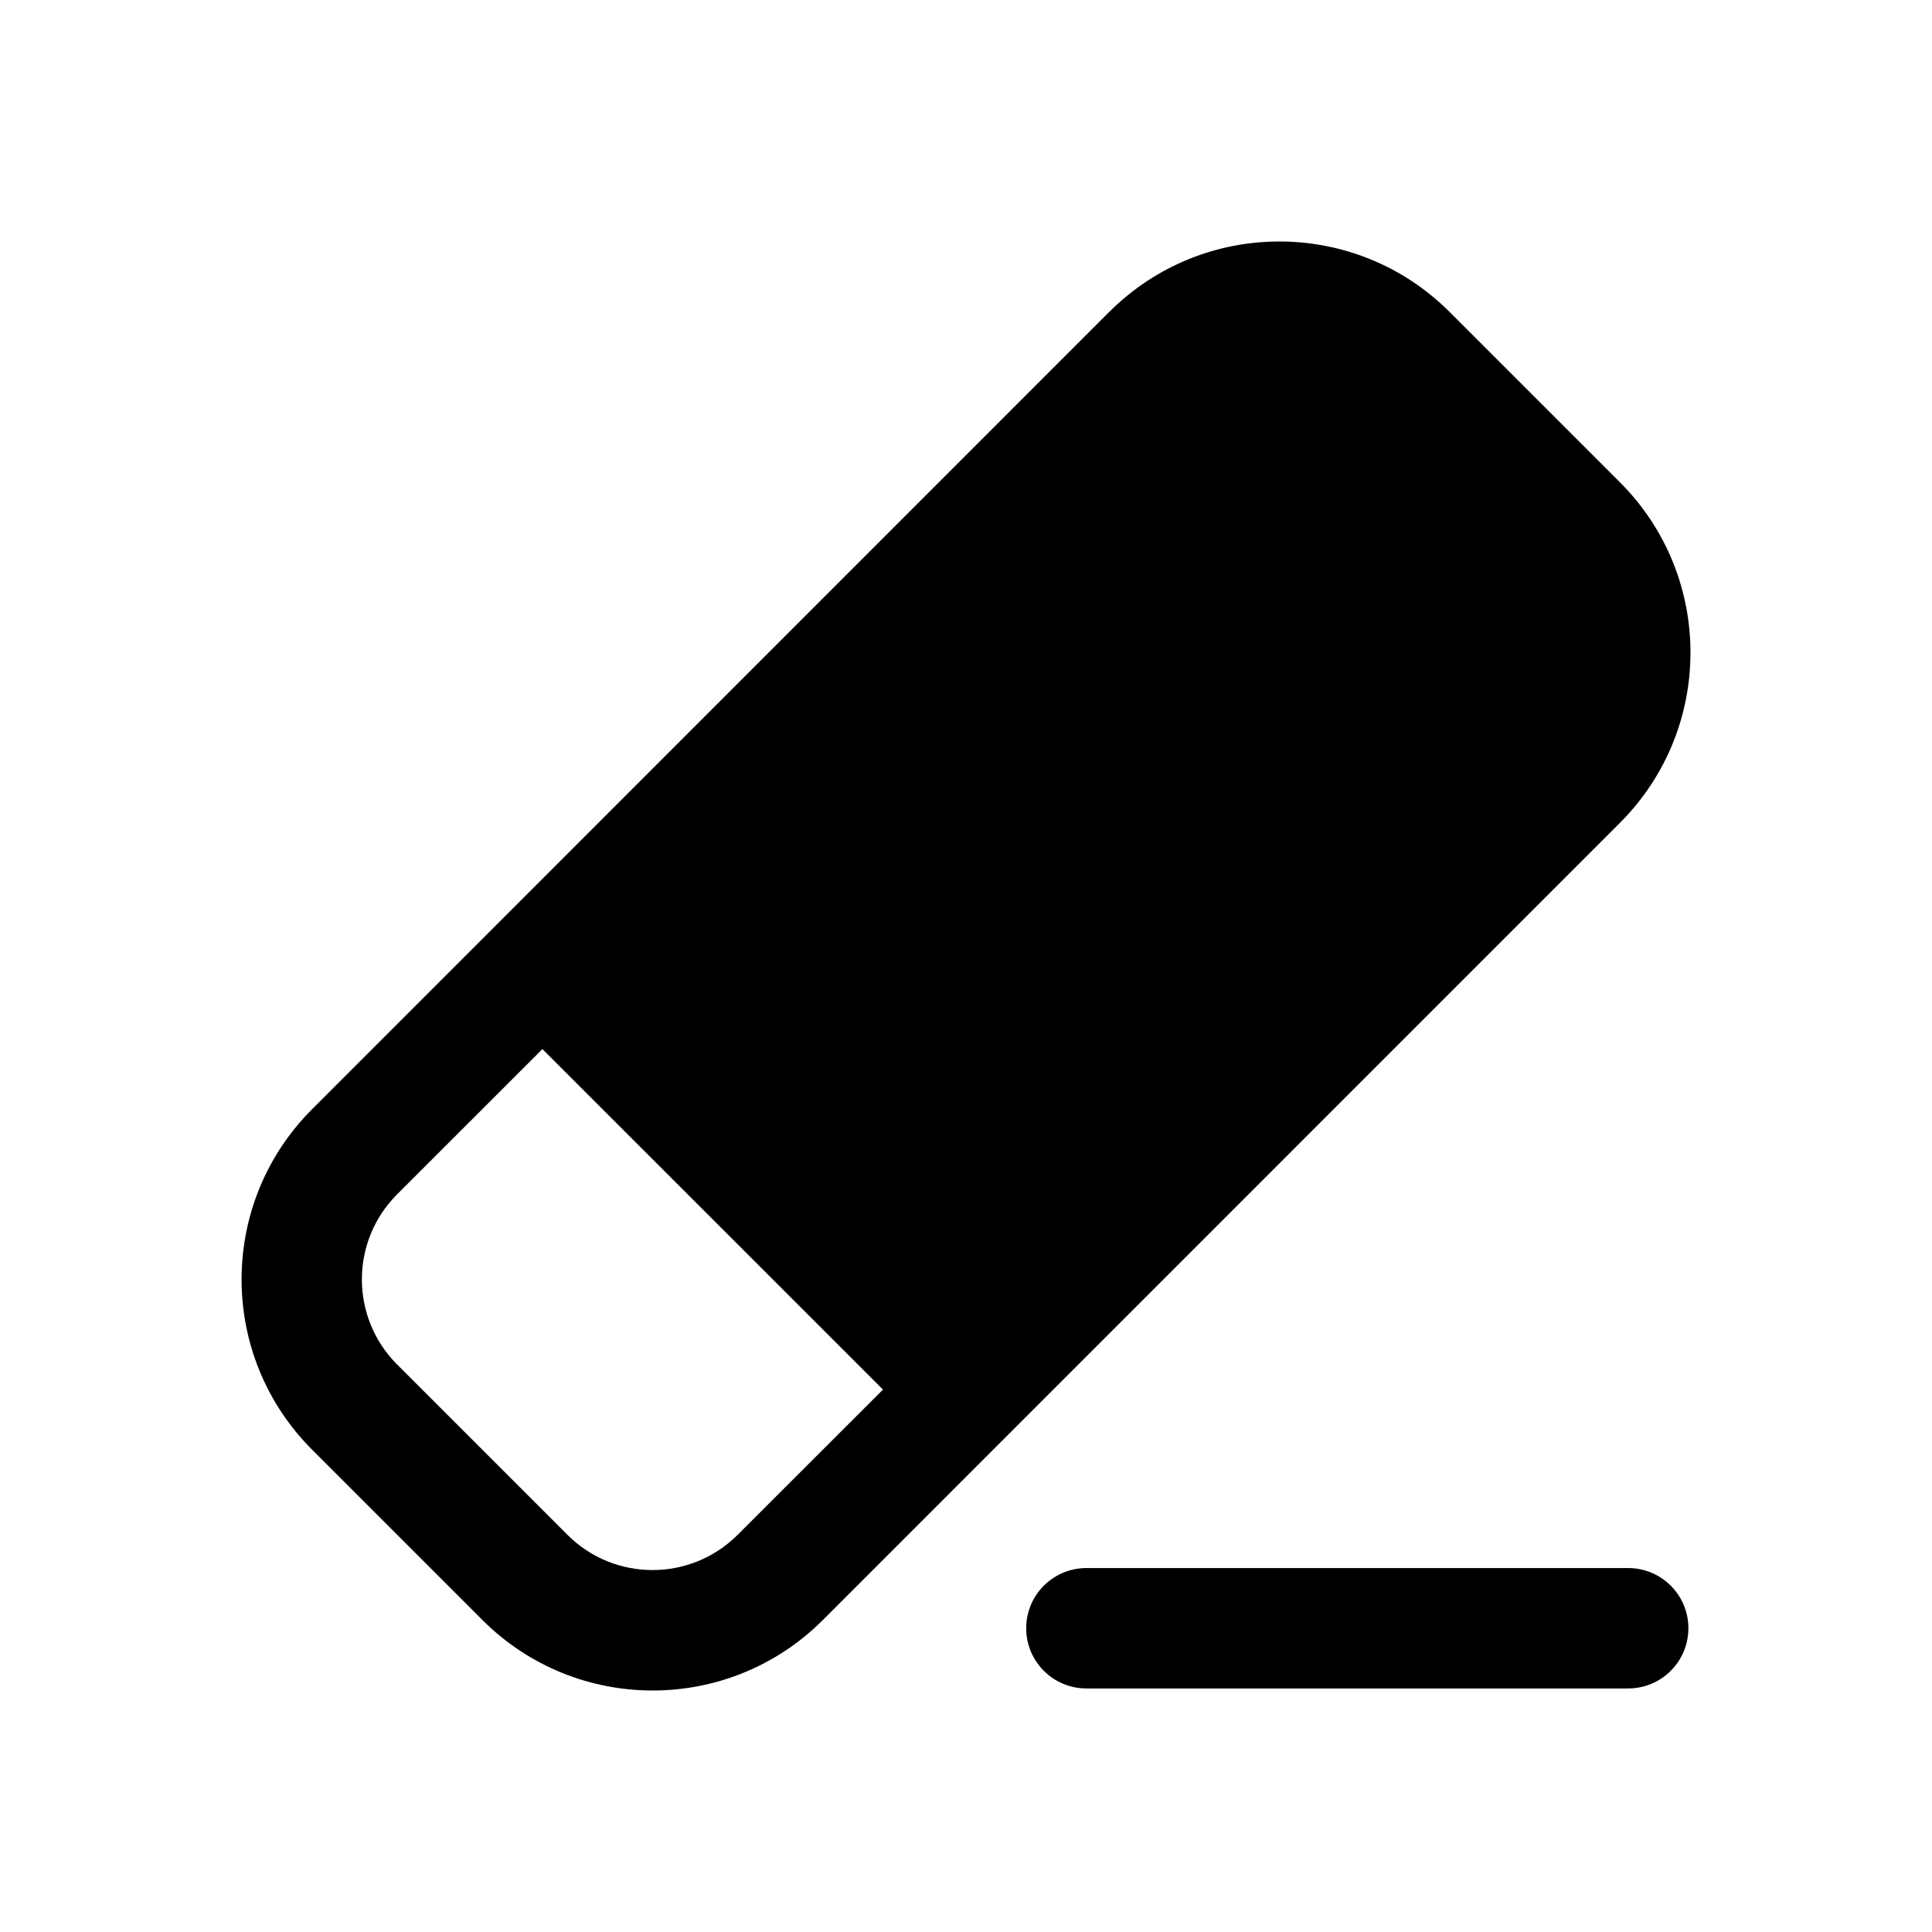
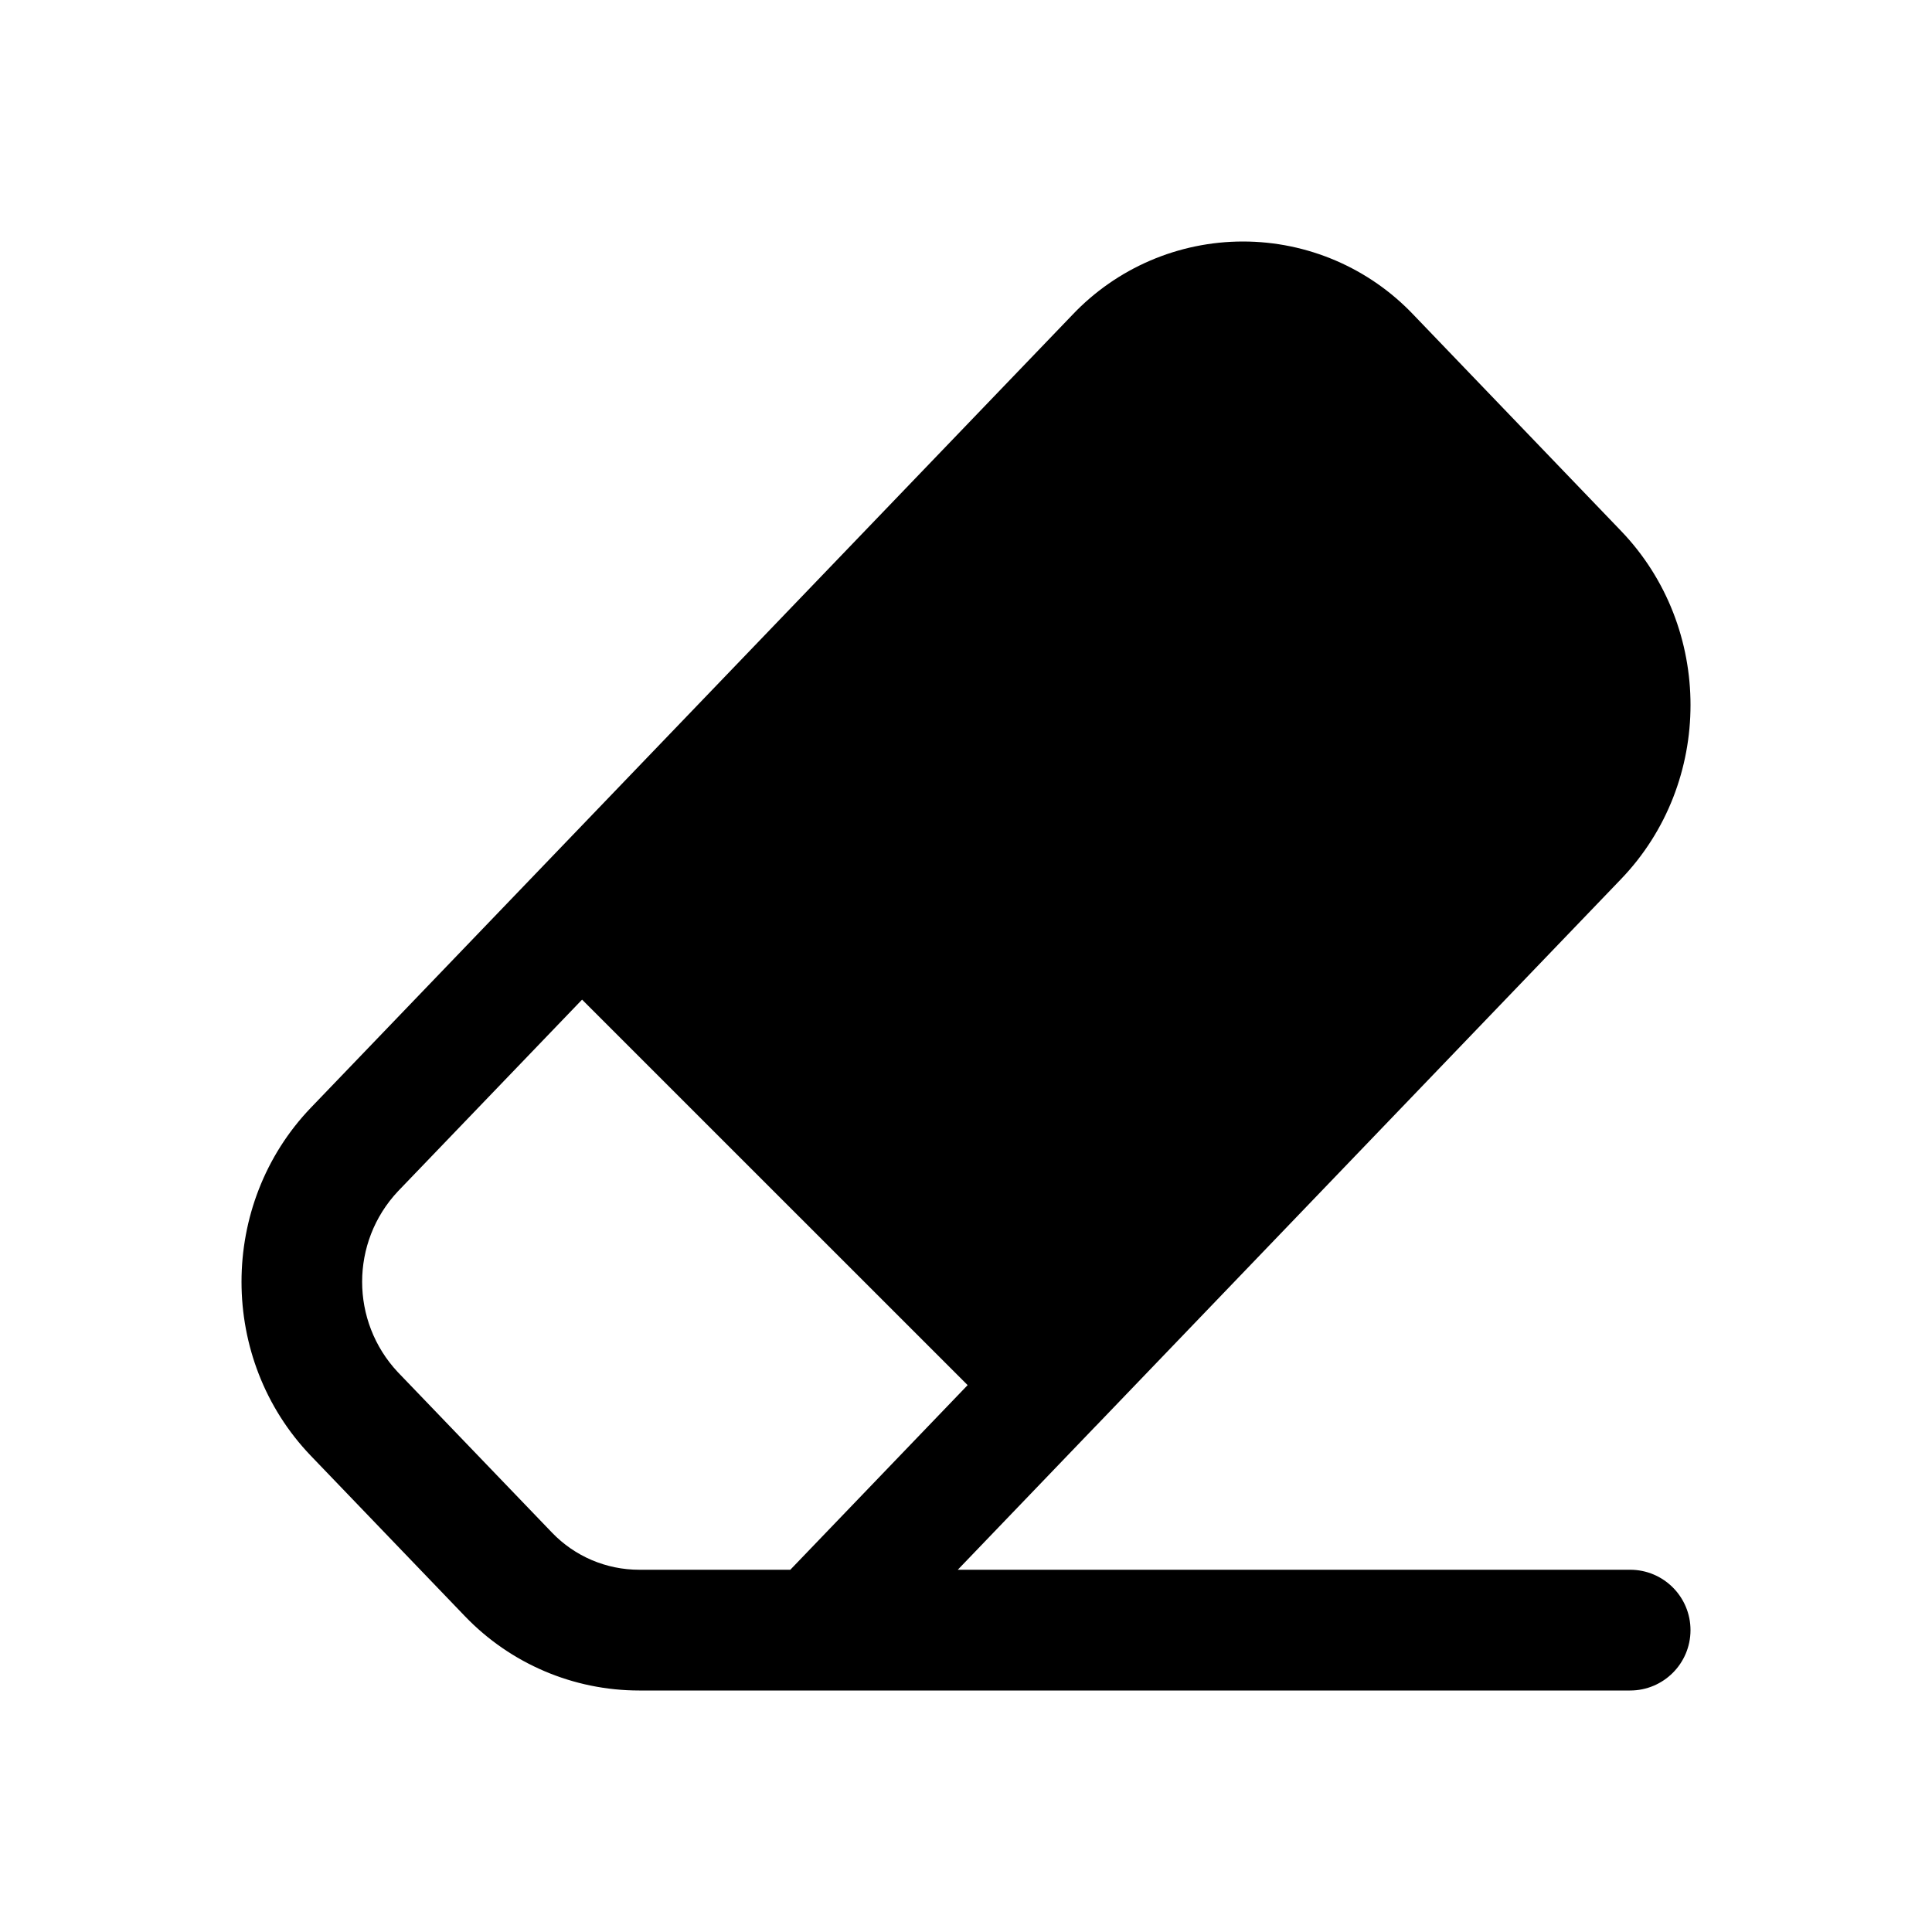
<svg xmlns="http://www.w3.org/2000/svg" width="32" height="32" fill="none">
-   <path fill-rule="evenodd" clip-rule="evenodd" d="M18.371 5.168a3.988 3.988 0 0 1 5.64 0l2.82 2.82a3.988 3.988 0 0 1 0 5.641L13.63 26.832a3.988 3.988 0 0 1-5.64 0l-2.82-2.82a3.988 3.988 0 0 1 0-5.641l13.2-13.203Zm-3.746 17.848-5.641-5.64-2.406 2.405a1.994 1.994 0 0 0 0 2.82l2.82 2.82a1.994 1.994 0 0 0 2.82 0l2.407-2.405Z" fill="#000" />
-   <path d="M17.994 25.972a.997.997 0 1 0 0 1.994h8.974a.997.997 0 1 0 0-1.994h-8.974Z" fill="#000" />
+   <path fill-rule="evenodd" clip-rule="evenodd" d="M23.413 5.215a3.893 3.893 0 0 0-5.651 0L5.15 18.346c-1.533 1.598-1.533 4.171 0 5.768l2.552 2.657A4 4 0 0 0 10.587 28H27a1 1 0 1 0 0-2H15.864l2.284-2.379h.001l8.7-9.06c1.535-1.597 1.535-4.17 0-5.768l-3.436-3.578ZM13.09 26l2.937-3.058-6.386-6.385-3.05 3.175a2.19 2.19 0 0 0 0 2.997l2.552 2.656a2 2 0 0 0 1.443.615h2.504Z" fill="#000" />
</svg>
